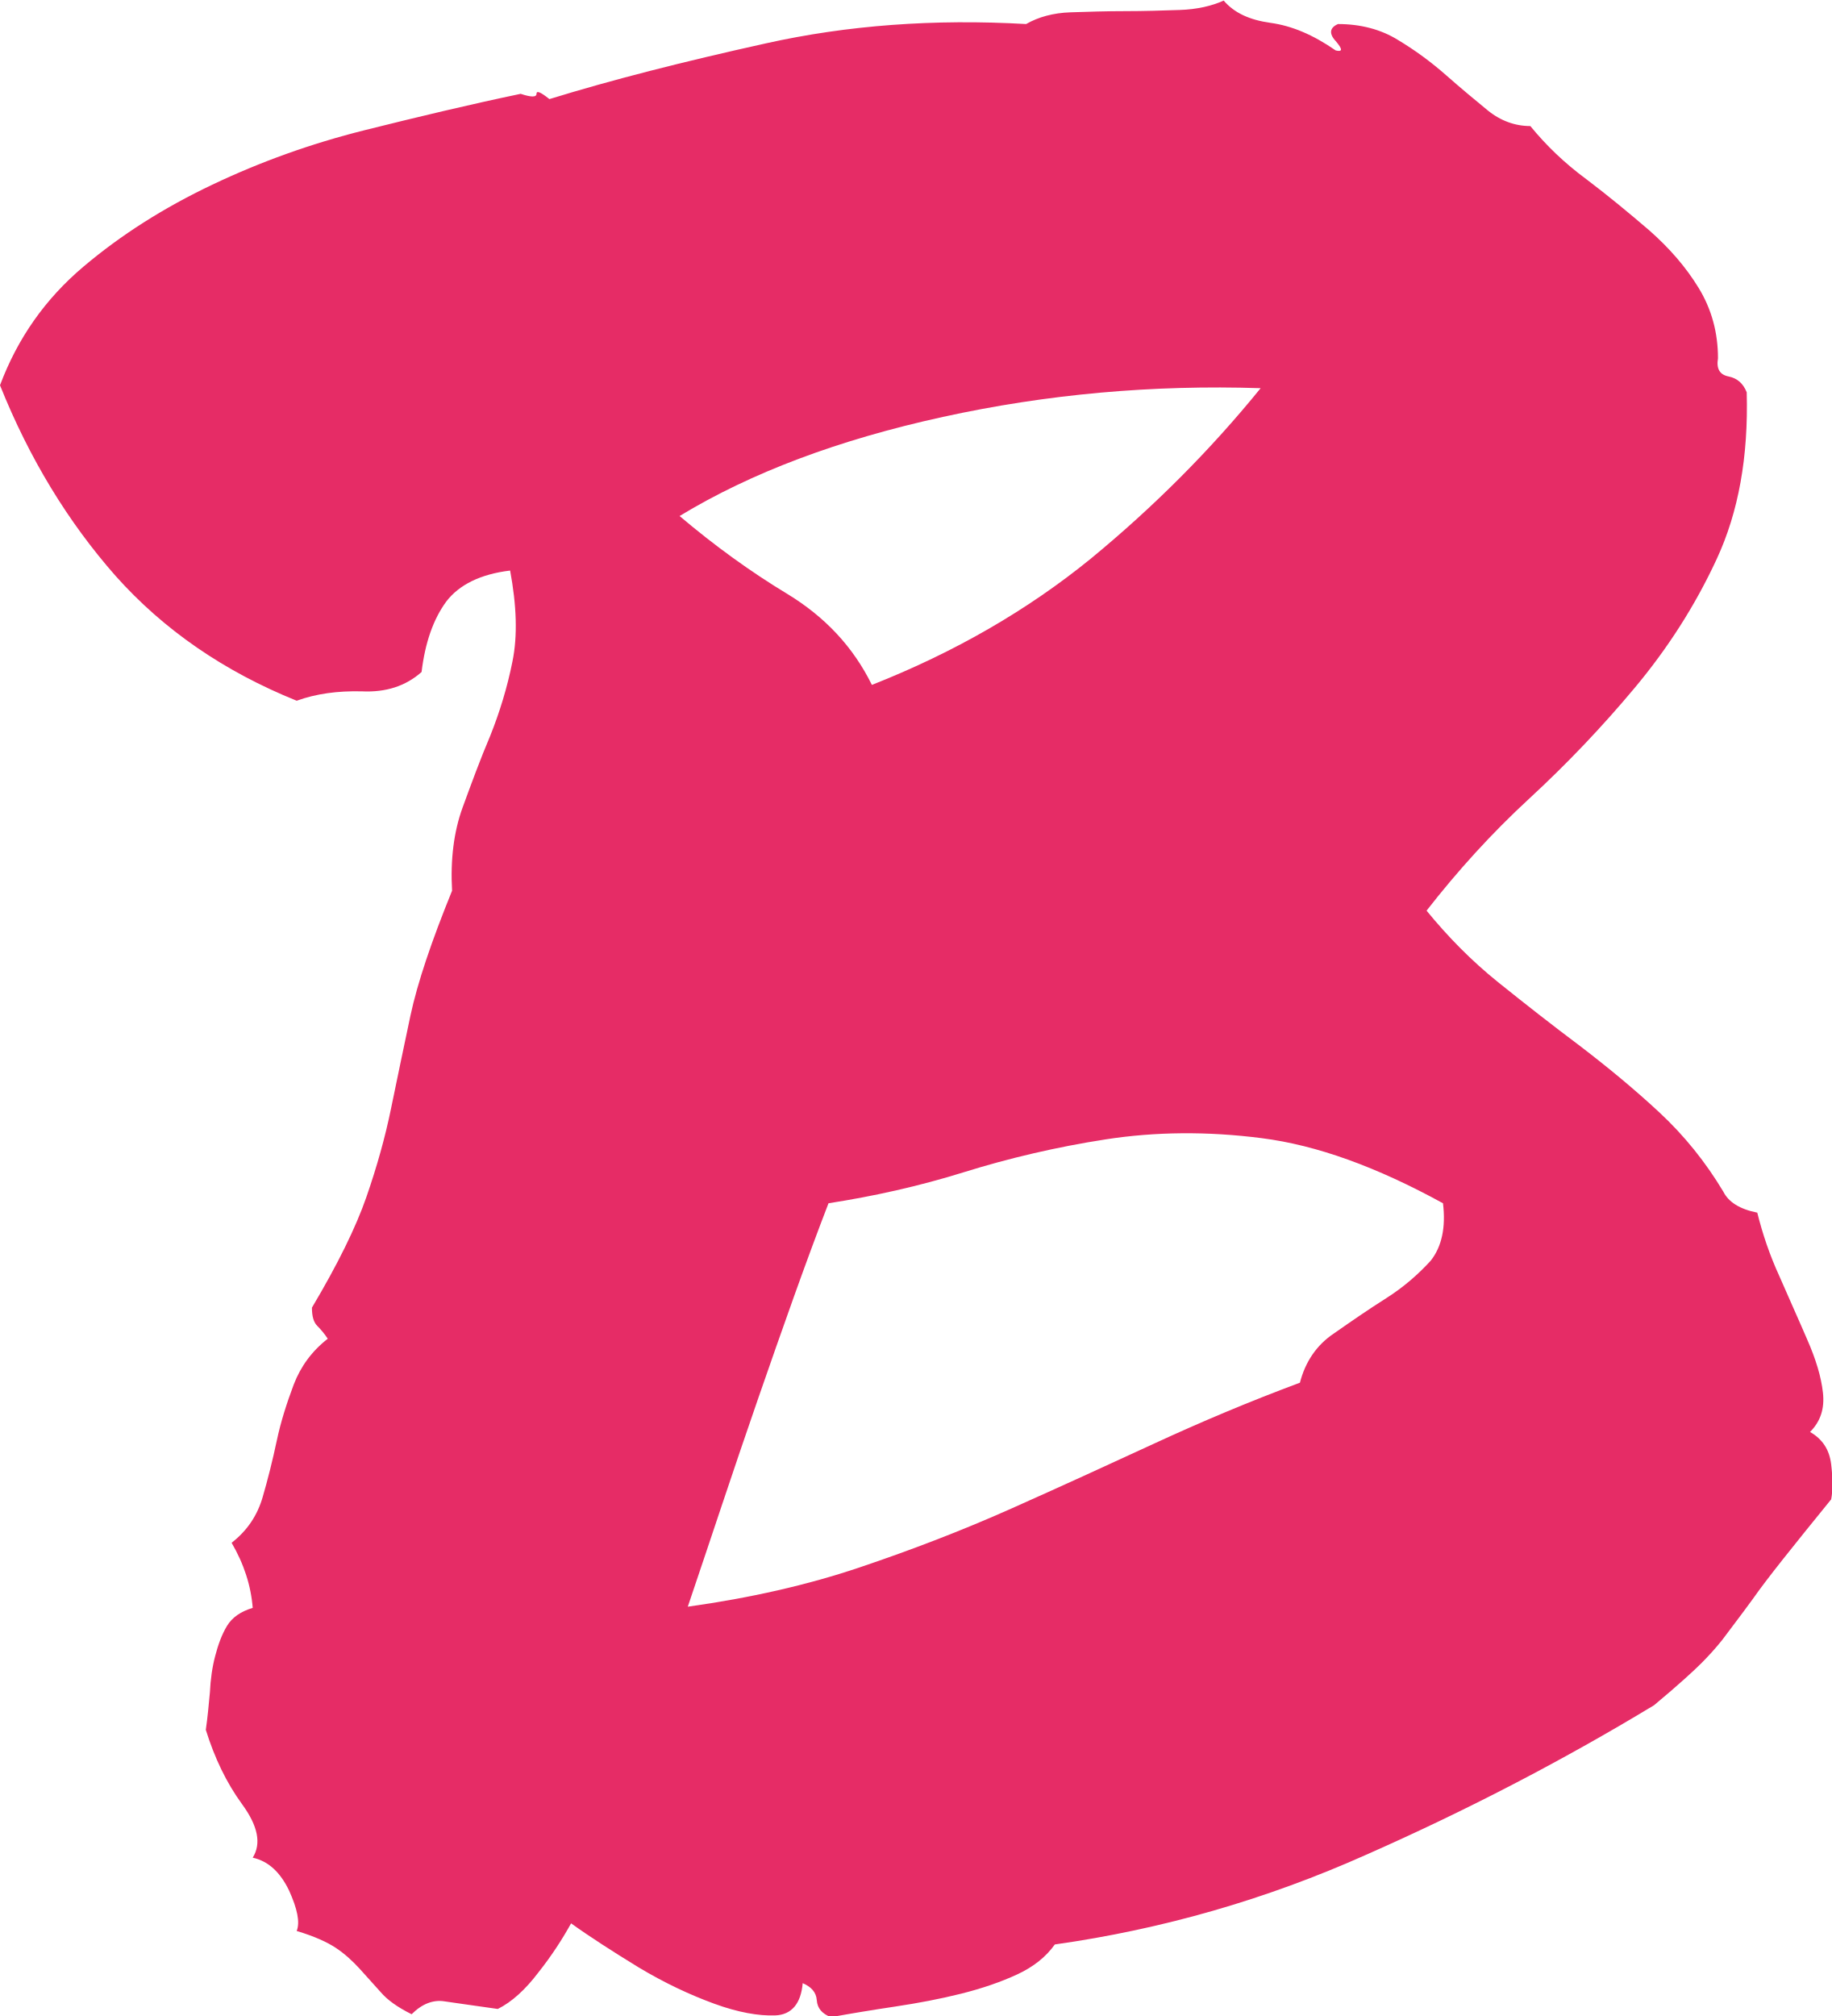
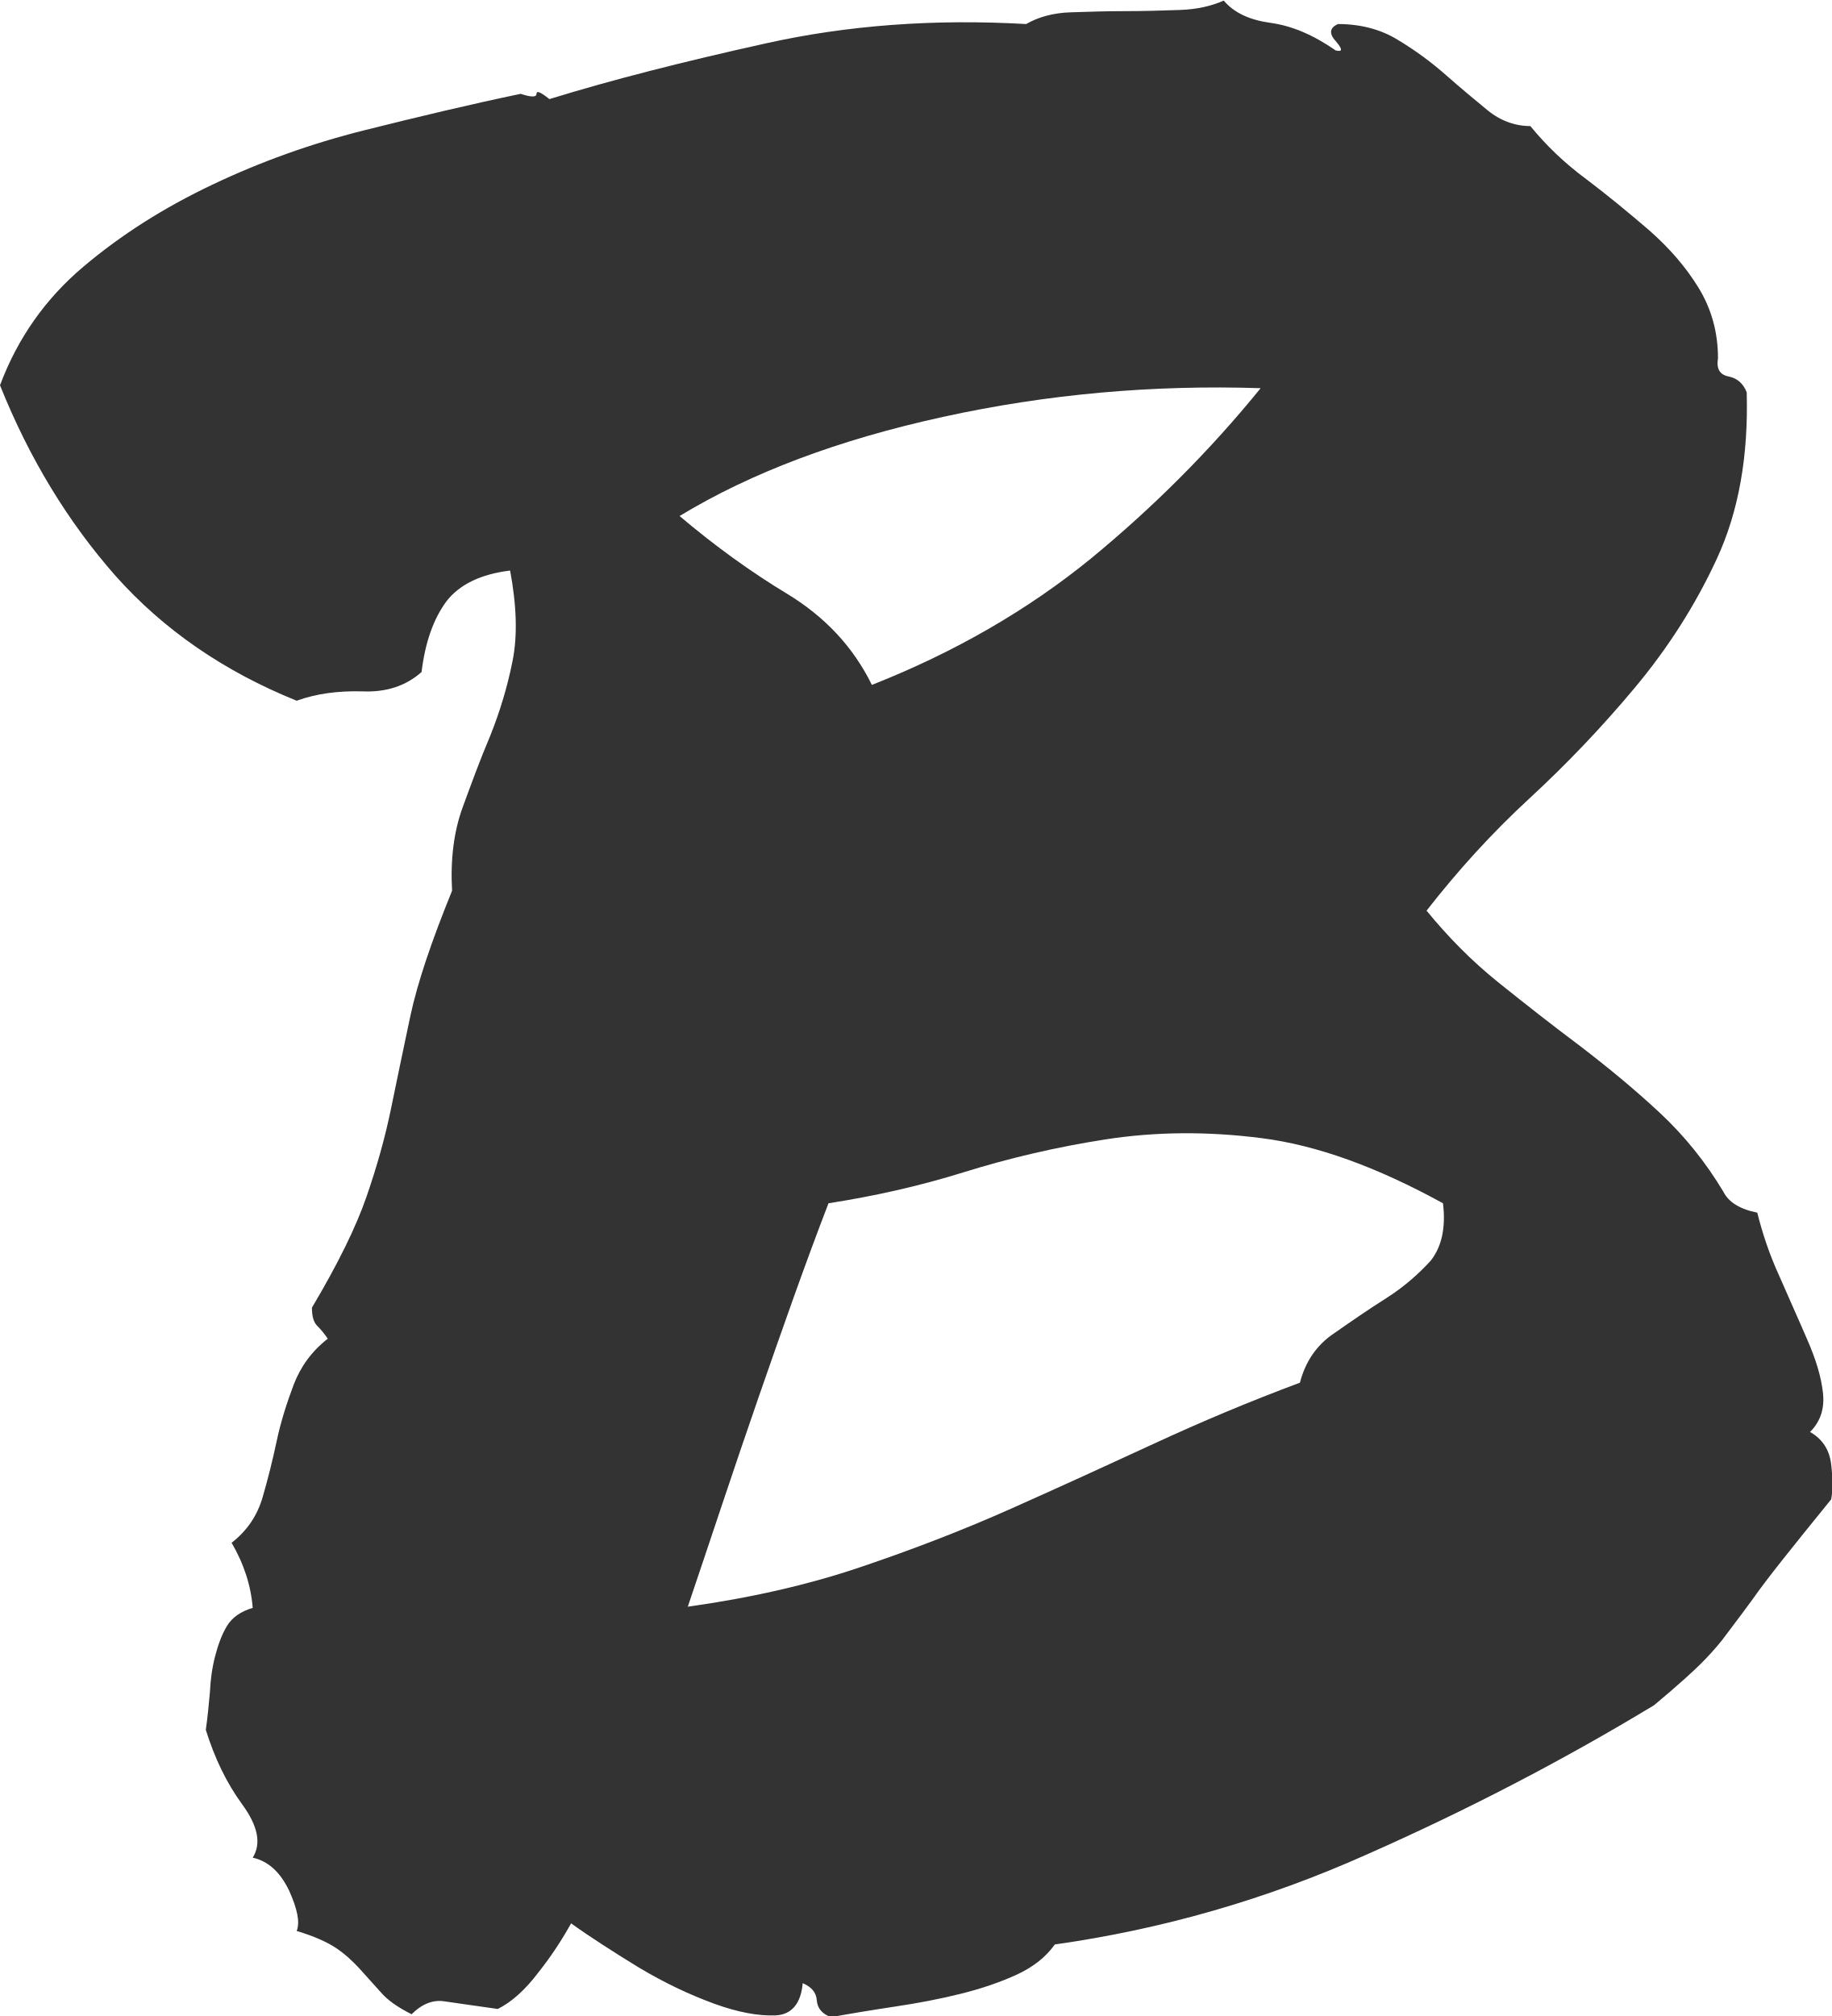
<svg xmlns="http://www.w3.org/2000/svg" width="31.24" height="34.38" viewBox="0 0 31.24 34.38">
-   <path fill="#E62C66" d="M5.06 11.95c-1.24-.5-2.27-1.21-3.09-2.13C1.16 8.9.5 7.82 0 6.57c.3-.8.77-1.47 1.42-2.02s1.38-1.01 2.2-1.4 1.68-.7 2.6-.93 1.8-.44 2.66-.62c.18.06.27.06.27 0s.07-.03.22.09c1.07-.33 2.29-.64 3.69-.95C14.45.43 15.93.32 17.5.41c.21-.12.46-.19.76-.2.3-.01.61-.02.93-.02s.64-.01.93-.02c.3-.01.55-.07.75-.16.18.21.44.33.8.38s.72.2 1.11.47c.12.03.12-.02 0-.16-.12-.13-.1-.23.04-.29.38 0 .73.09 1.02.27.3.18.57.38.82.6.25.22.49.42.71.6s.47.27.73.27c.27.33.58.63.96.91.37.28.72.57 1.07.87.34.3.62.62.84.98.22.36.33.76.33 1.2-.03.18.03.28.18.31.15.03.25.12.31.27.03 1.1-.14 2.04-.51 2.84-.37.8-.84 1.53-1.4 2.2-.56.67-1.16 1.3-1.8 1.89-.64.59-1.22 1.23-1.75 1.91.36.44.76.85 1.22 1.22s.92.73 1.4 1.09c.47.36.92.73 1.35 1.13.43.4.79.85 1.09 1.35.09.18.28.3.58.36.09.36.21.72.38 1.09.16.37.32.72.47 1.07.15.34.24.64.27.91.03.27-.04.49-.22.67.21.12.33.3.36.55s.03.45 0 .6c-.65.8-1.1 1.36-1.33 1.69-.24.33-.42.56-.53.71-.12.15-.24.28-.36.4s-.38.36-.8.71c-1.57.95-3.21 1.8-4.91 2.55-1.7.76-3.47 1.27-5.31 1.53-.15.21-.36.38-.64.51s-.6.24-.96.33c-.36.09-.73.16-1.13.22-.4.06-.76.12-1.09.18-.15-.06-.23-.15-.24-.29s-.1-.23-.24-.29c-.03.35-.19.54-.47.55-.28.01-.63-.05-1.04-.2-.41-.15-.84-.35-1.29-.62-.44-.27-.83-.52-1.15-.75-.15.27-.33.55-.56.84-.22.29-.45.5-.69.62-.41-.06-.72-.1-.91-.13s-.38.04-.56.22c-.24-.12-.41-.24-.53-.38-.12-.13-.24-.27-.36-.4s-.25-.25-.4-.35c-.15-.1-.37-.2-.67-.29.06-.15.01-.38-.13-.69-.15-.31-.35-.5-.62-.56.15-.24.09-.54-.18-.91s-.47-.79-.62-1.27c.03-.21.05-.42.07-.64.01-.22.04-.43.09-.62s.11-.36.2-.51c.09-.15.24-.25.44-.31-.03-.38-.15-.75-.36-1.11.27-.21.44-.47.53-.78.09-.31.17-.63.24-.96s.17-.64.29-.96c.12-.31.31-.57.58-.78-.06-.09-.12-.16-.18-.22s-.09-.16-.09-.31c.44-.74.75-1.37.93-1.89.18-.52.32-1.02.42-1.51.1-.49.21-1.01.33-1.58.12-.56.36-1.27.71-2.13-.03-.53.03-1.01.18-1.42.15-.41.3-.82.47-1.22.16-.4.29-.82.38-1.27.09-.44.07-.96-.04-1.55-.5.06-.87.24-1.09.53-.22.3-.36.7-.42 1.2-.27.24-.61.35-1.02.33-.41-.01-.78.04-1.11.16zM21.5 6.62c-1.84-.06-3.64.1-5.42.49-1.78.39-3.27.95-4.49 1.69.59.5 1.21.95 1.84 1.33.64.39 1.12.9 1.44 1.55 1.42-.56 2.66-1.28 3.73-2.15 1.07-.88 2.04-1.85 2.9-2.91zm3.11 13.9c-1.13-.62-2.15-.99-3.09-1.11-.93-.12-1.82-.11-2.66.02s-1.65.32-2.42.56c-.77.24-1.54.41-2.31.53-.39 1.01-.78 2.12-1.2 3.33s-.81 2.4-1.2 3.55c1.07-.15 2.04-.37 2.93-.67.89-.3 1.75-.63 2.58-1 .83-.37 1.64-.74 2.44-1.11s1.63-.72 2.49-1.04c.09-.35.28-.64.58-.84.3-.21.59-.41.89-.6.3-.19.55-.41.76-.64.19-.24.26-.57.21-.98z" />
+   <path fill="#333" d="M5.06 11.95c-1.24-.5-2.27-1.21-3.09-2.13C1.16 8.9.5 7.82 0 6.57c.3-.8.77-1.47 1.42-2.02s1.38-1.01 2.2-1.4 1.68-.7 2.6-.93 1.8-.44 2.66-.62c.18.06.27.06.27 0s.07-.03.22.09c1.07-.33 2.29-.64 3.69-.95C14.45.43 15.93.32 17.5.41c.21-.12.46-.19.76-.2.3-.01.61-.02.93-.02s.64-.01.93-.02c.3-.01.55-.07.75-.16.18.21.44.33.8.38s.72.2 1.11.47c.12.03.12-.02 0-.16-.12-.13-.1-.23.04-.29.38 0 .73.09 1.02.27.3.18.57.38.82.6.25.22.49.42.71.6s.47.27.73.27c.27.33.58.63.96.91.37.28.72.57 1.07.87.34.3.62.62.84.98.22.36.33.76.33 1.2-.03.18.03.28.18.31.15.03.25.12.31.27.03 1.1-.14 2.04-.51 2.84-.37.8-.84 1.53-1.4 2.2-.56.67-1.16 1.3-1.8 1.89-.64.59-1.22 1.23-1.75 1.91.36.44.76.85 1.22 1.22s.92.73 1.4 1.09c.47.36.92.73 1.35 1.13.43.4.79.85 1.09 1.35.09.18.28.3.58.36.09.36.21.72.38 1.09.16.37.32.72.47 1.07.15.34.24.64.27.91.03.27-.04.49-.22.67.21.12.33.3.36.55s.03.45 0 .6c-.65.8-1.1 1.36-1.33 1.69-.24.33-.42.56-.53.71-.12.15-.24.28-.36.4s-.38.36-.8.71c-1.57.95-3.21 1.8-4.91 2.55-1.7.76-3.47 1.27-5.31 1.53-.15.21-.36.38-.64.51s-.6.24-.96.33c-.36.09-.73.16-1.13.22-.4.06-.76.12-1.09.18-.15-.06-.23-.15-.24-.29s-.1-.23-.24-.29c-.03.35-.19.54-.47.55-.28.01-.63-.05-1.04-.2-.41-.15-.84-.35-1.29-.62-.44-.27-.83-.52-1.15-.75-.15.27-.33.55-.56.84-.22.29-.45.5-.69.62-.41-.06-.72-.1-.91-.13s-.38.04-.56.22c-.24-.12-.41-.24-.53-.38-.12-.13-.24-.27-.36-.4s-.25-.25-.4-.35c-.15-.1-.37-.2-.67-.29.06-.15.01-.38-.13-.69-.15-.31-.35-.5-.62-.56.15-.24.09-.54-.18-.91s-.47-.79-.62-1.27c.03-.21.05-.42.07-.64.01-.22.04-.43.09-.62s.11-.36.2-.51c.09-.15.24-.25.44-.31-.03-.38-.15-.75-.36-1.11.27-.21.44-.47.53-.78.09-.31.17-.63.24-.96s.17-.64.29-.96c.12-.31.31-.57.58-.78-.06-.09-.12-.16-.18-.22s-.09-.16-.09-.31c.44-.74.75-1.37.93-1.89.18-.52.32-1.02.42-1.51.1-.49.21-1.01.33-1.58.12-.56.36-1.27.71-2.13-.03-.53.03-1.01.18-1.42.15-.41.3-.82.47-1.22.16-.4.29-.82.38-1.27.09-.44.07-.96-.04-1.55-.5.06-.87.24-1.09.53-.22.3-.36.7-.42 1.2-.27.24-.61.35-1.02.33-.41-.01-.78.04-1.11.16zM21.5 6.62c-1.84-.06-3.64.1-5.42.49-1.78.39-3.27.95-4.49 1.69.59.5 1.21.95 1.84 1.33.64.39 1.12.9 1.44 1.55 1.42-.56 2.66-1.28 3.73-2.15 1.07-.88 2.04-1.85 2.9-2.91zm3.11 13.9c-1.13-.62-2.15-.99-3.09-1.11-.93-.12-1.82-.11-2.66.02s-1.65.32-2.42.56c-.77.24-1.54.41-2.31.53-.39 1.01-.78 2.12-1.2 3.33s-.81 2.4-1.2 3.55c1.07-.15 2.04-.37 2.93-.67.89-.3 1.75-.63 2.58-1 .83-.37 1.64-.74 2.44-1.11s1.63-.72 2.49-1.04c.09-.35.28-.64.58-.84.3-.21.59-.41.89-.6.3-.19.55-.41.76-.64.19-.24.26-.57.21-.98z" />
</svg>
